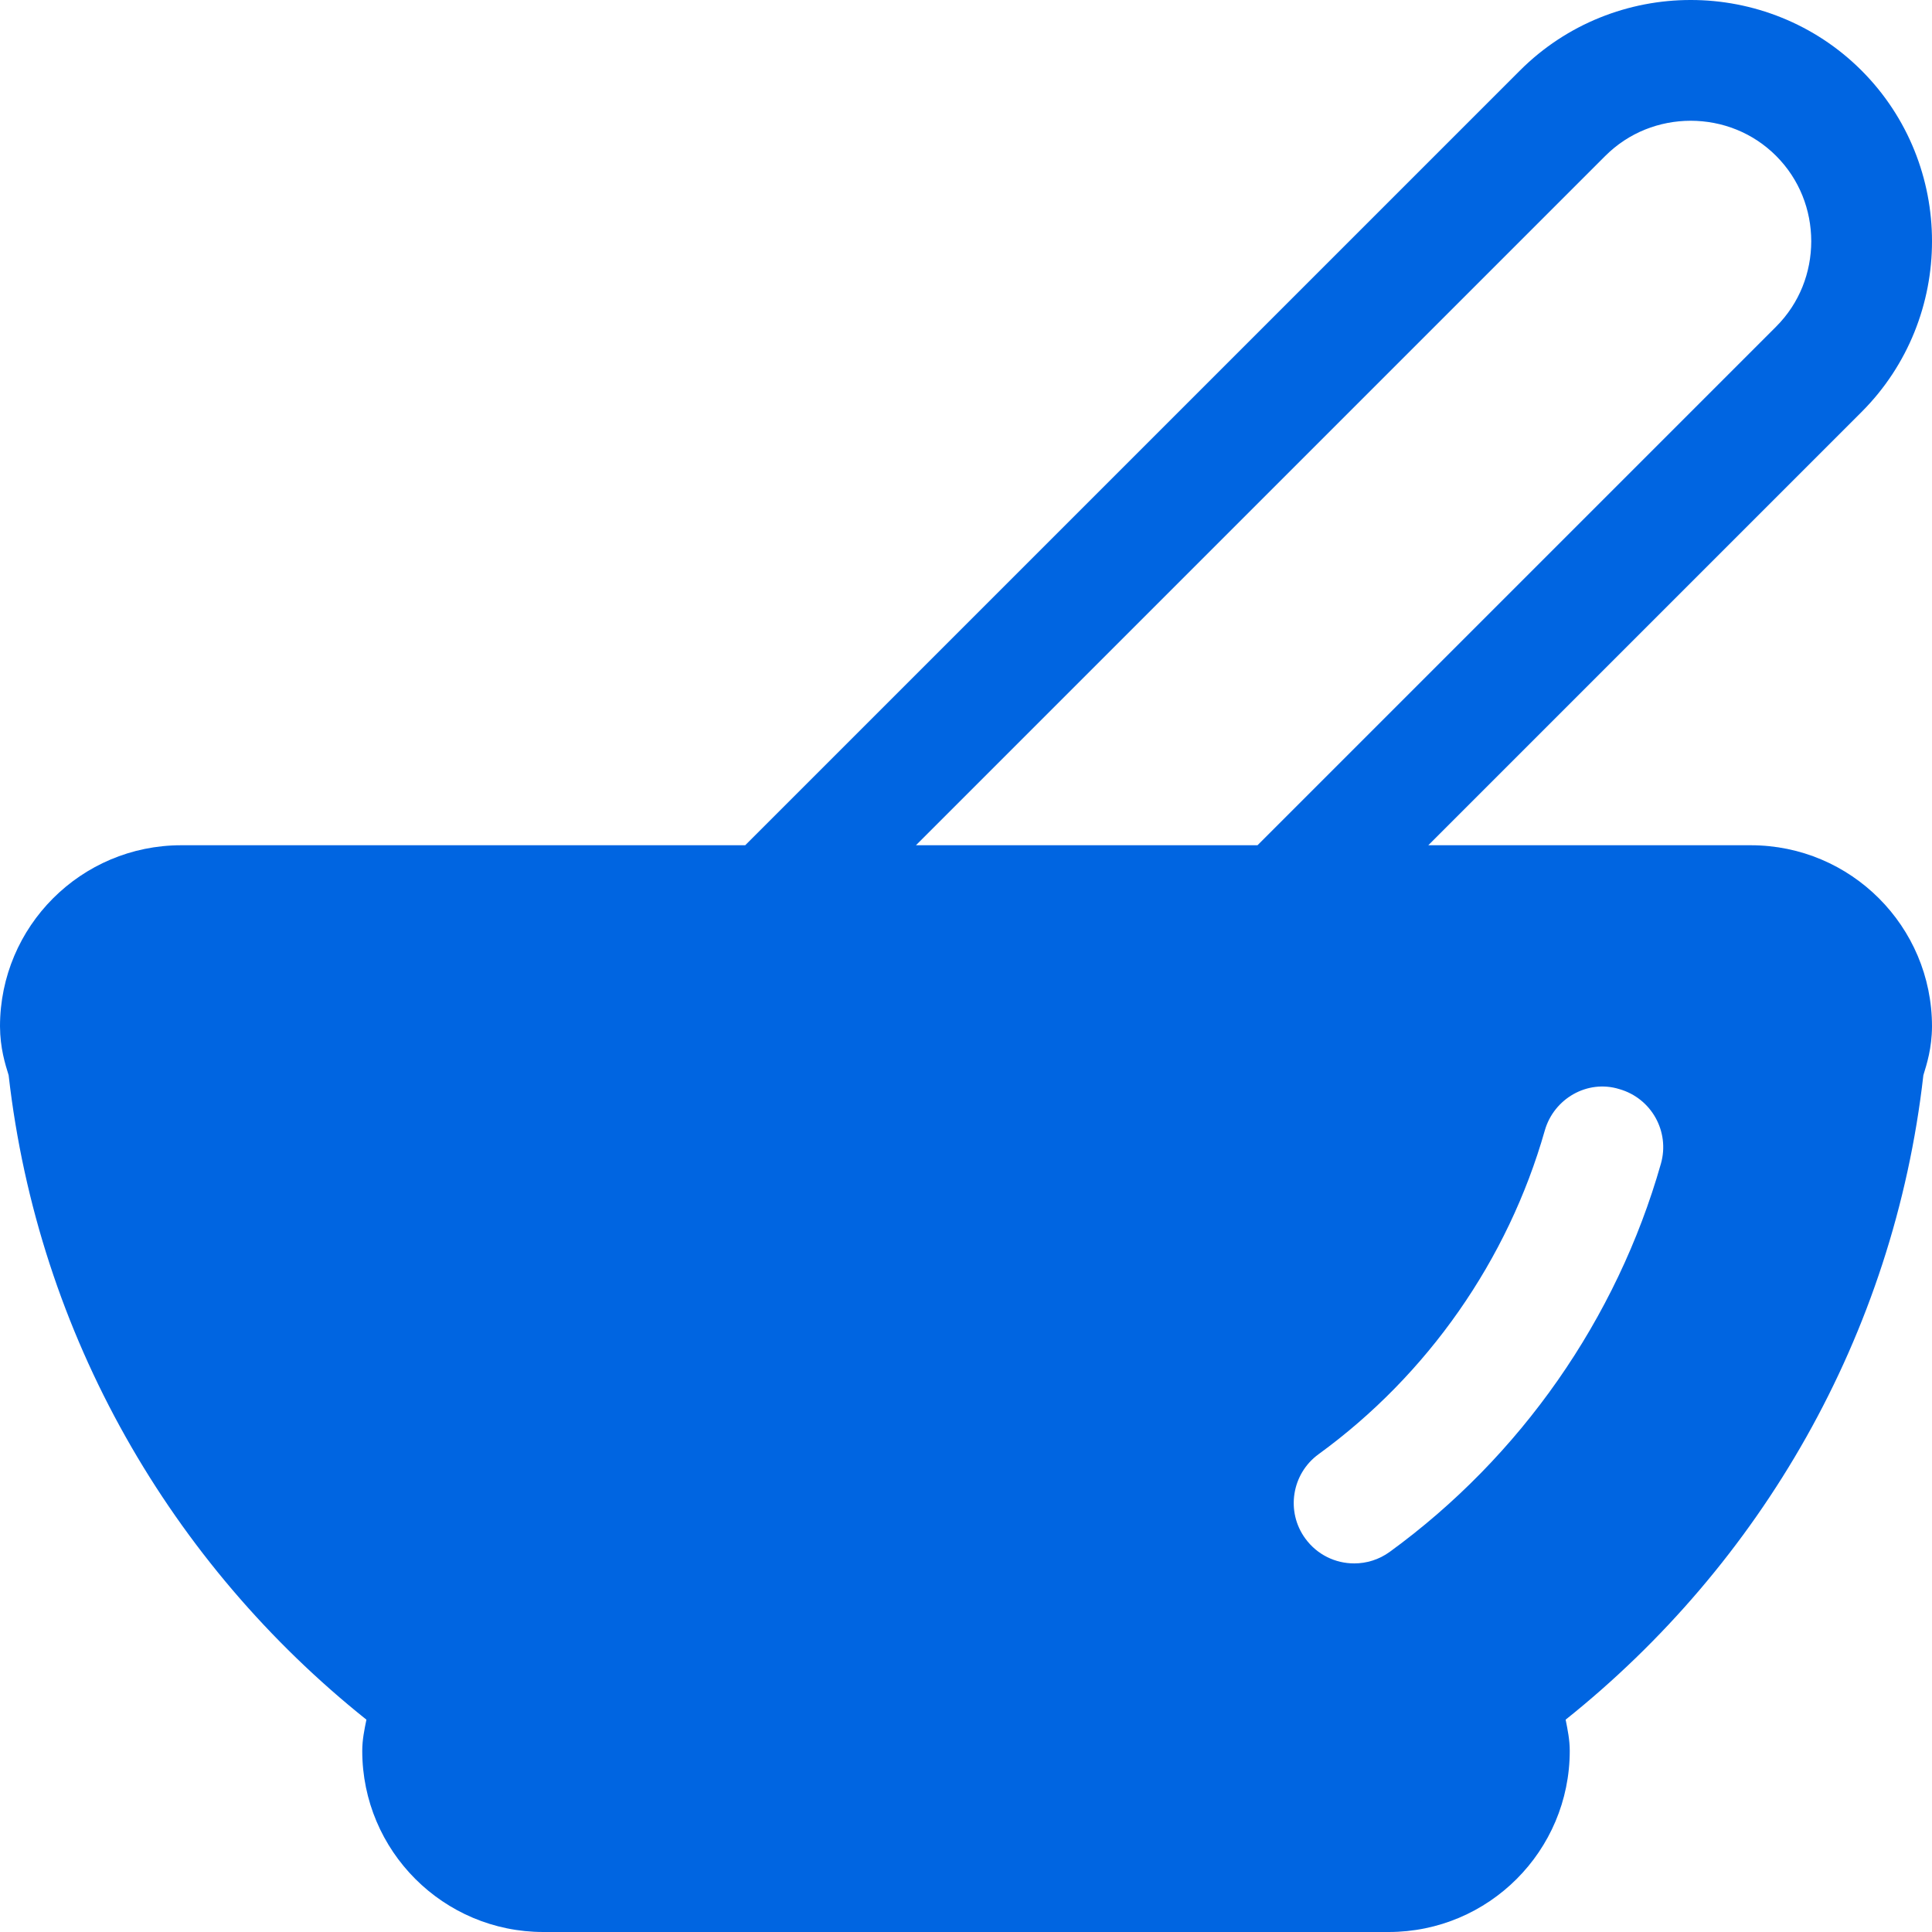
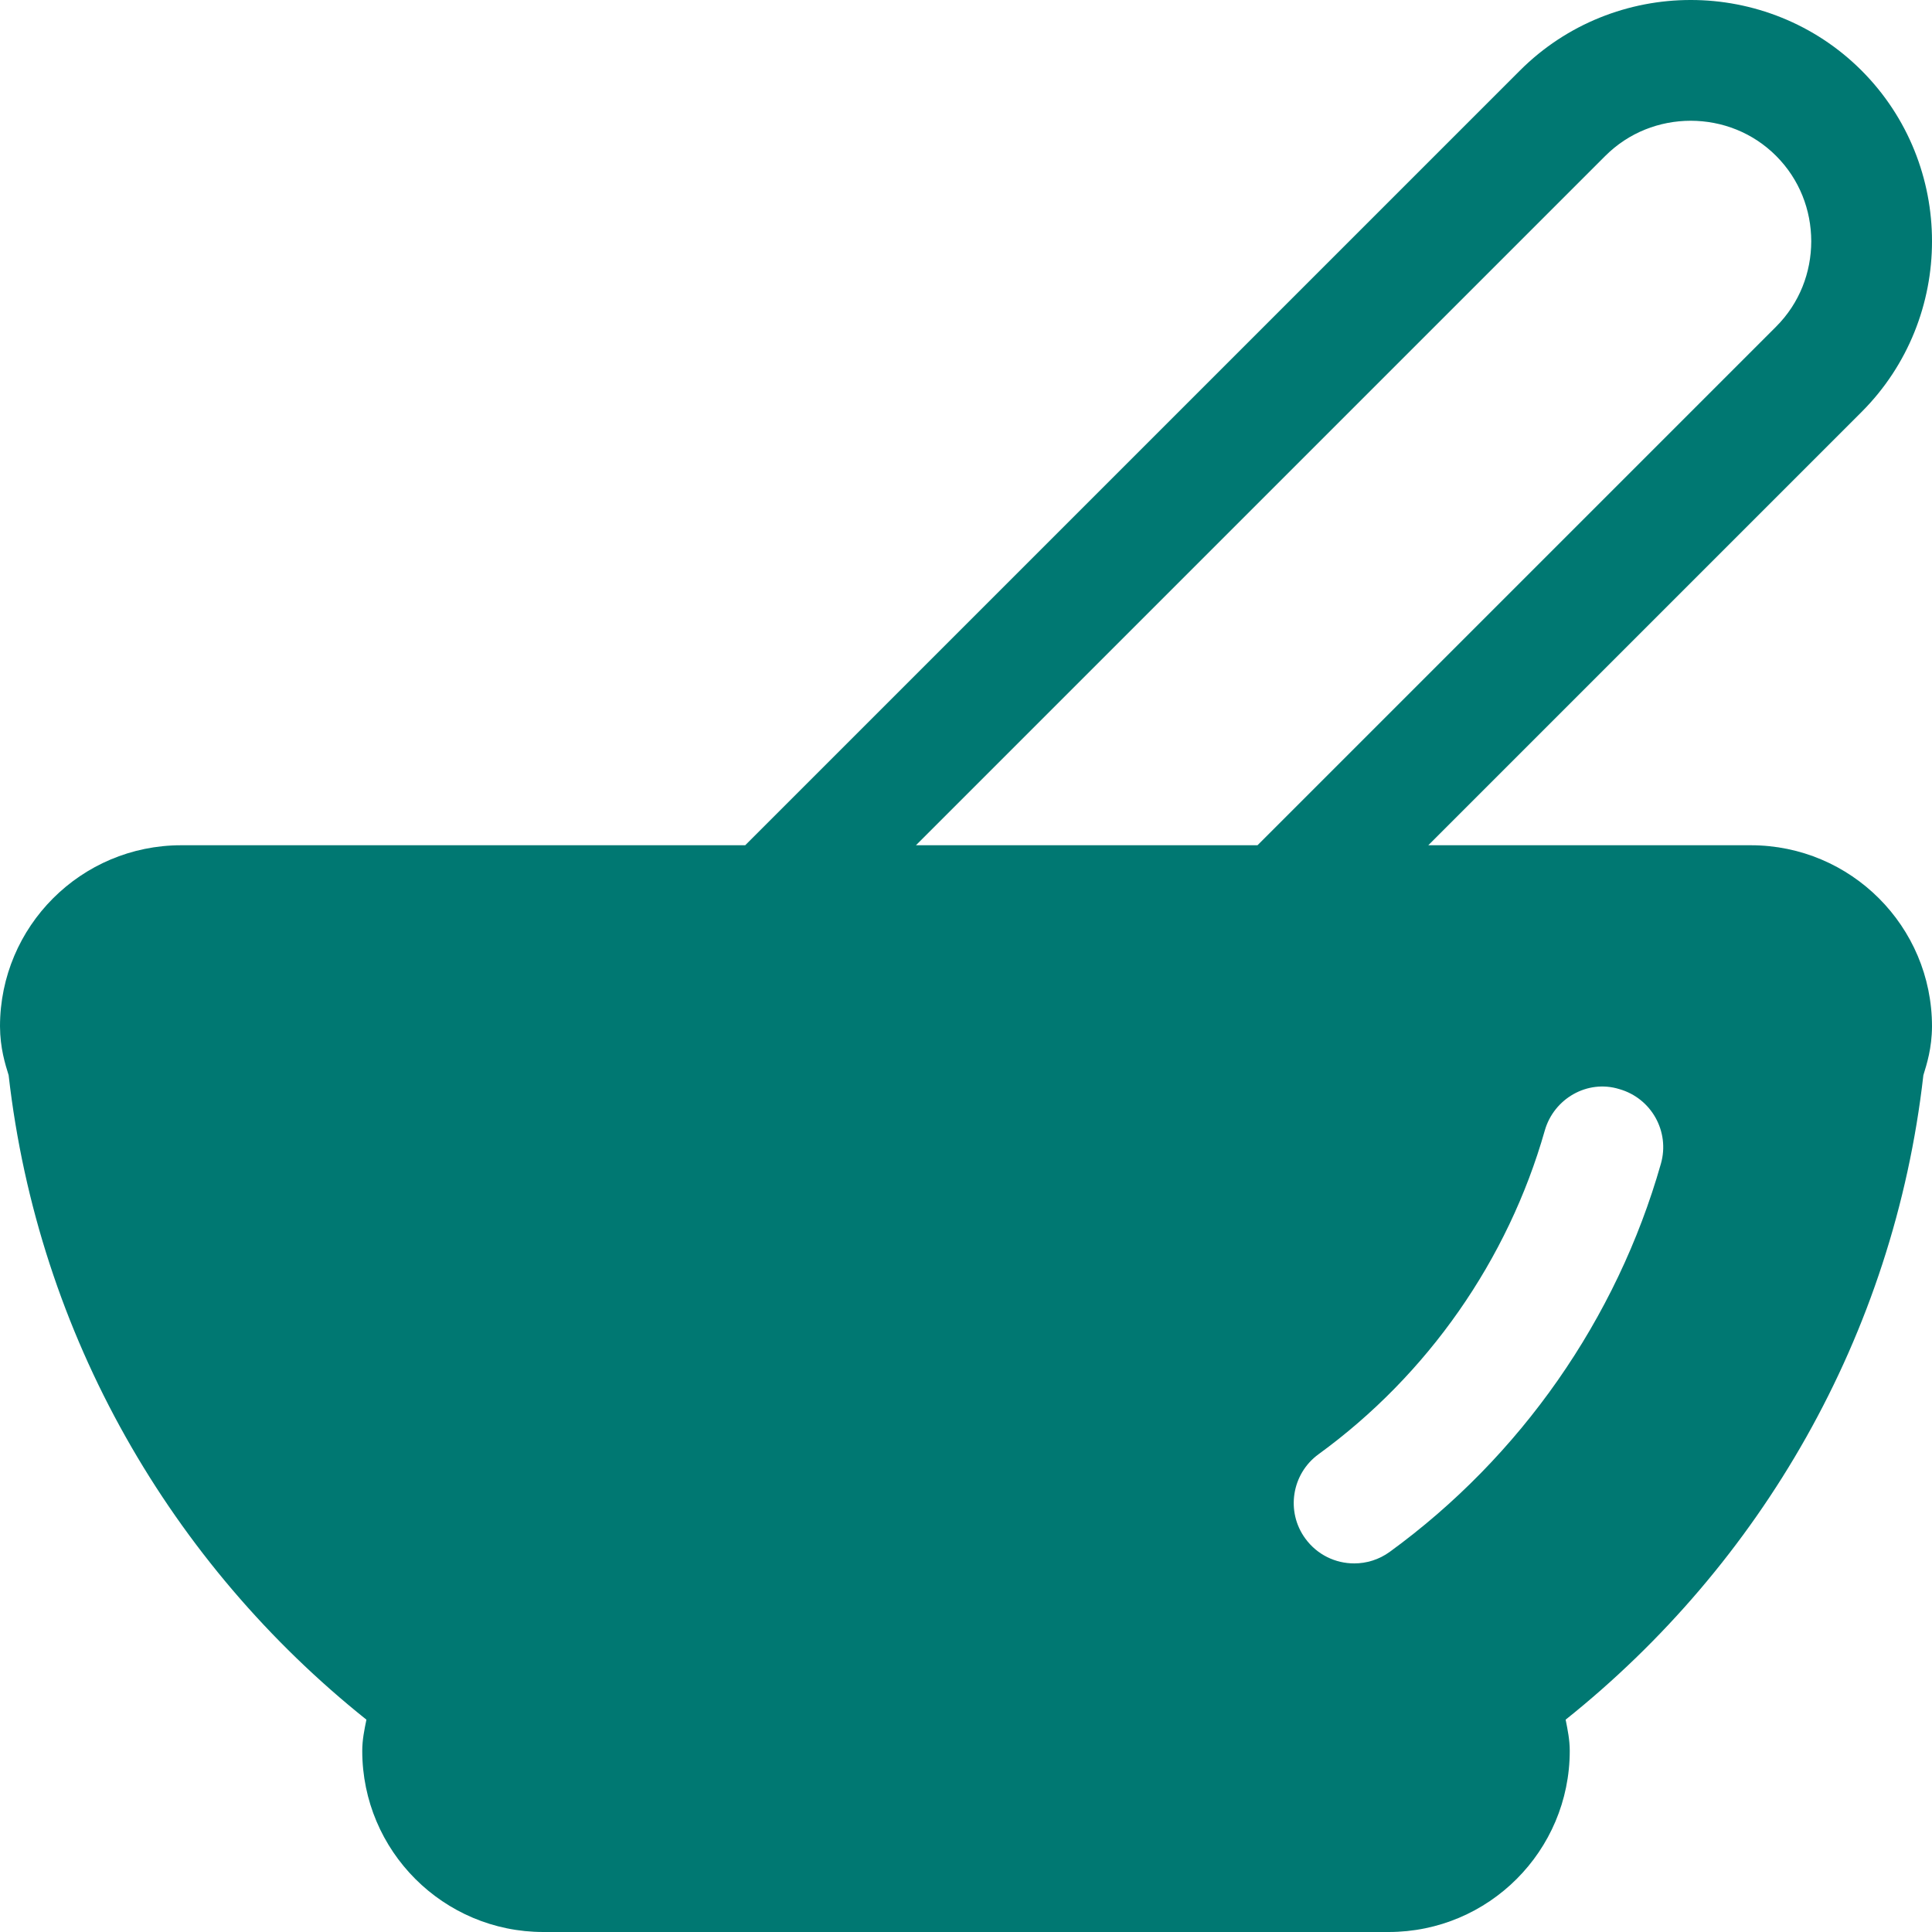
<svg xmlns="http://www.w3.org/2000/svg" version="1.1" id="Layer_1" x="0px" y="0px" viewBox="0 0 512 512" style="enable-background:new 0 0 512 512;" xml:space="preserve">
-   <path style="fill:#0065e1;" d="M464,240H48c-17.68,0-32,14.32-32,32c0,3.312,0.944,6.336,1.888,9.344  c7.344,69.28,44.08,129.76,97.616,168.736C113.408,454.336,112,458.944,112,464c0,17.664,14.32,32,32,32h224  c17.68,0,32-14.336,32-32c0-5.056-1.408-9.664-3.504-13.92c53.536-38.96,90.272-99.456,97.616-168.736  c0.944-3.008,1.888-6.032,1.888-9.344C496,254.336,481.68,240,464,240z M440.16,308.384c-11.696,41.12-37.216,77.664-71.872,102.88  c-2.848,2.064-6.144,3.056-9.408,3.056c-4.96,0-9.808-2.272-12.96-6.592c-5.2-7.12-3.632-17.152,3.52-22.352  c28.912-21.024,50.192-51.504,59.936-85.744c2.4-8.496,11.312-13.632,19.76-11.008C437.632,291.04,442.576,299.872,440.16,308.384z" />
-   <path style="fill:#0065e1;" d="M509.712,284.944c0.912-2.96,2.256-7.152,2.288-12.944c-0.016-26.512-21.488-47.984-48-48h-85.488  l114.8-114.8C505.776,96.752,512.016,80.256,512,63.936c0.016-16.32-6.224-32.8-18.688-45.264  C480.864,6.224,464.368-0.016,448.064,0c-16.32-0.016-32.8,6.224-45.264,18.688L197.488,224H48c-26.512,0.016-47.984,21.488-48,48  c0.032,5.792,1.376,9.984,2.288,12.944C10.144,354,45.504,414.512,97.104,455.728C96.56,458.4,96,461.056,96,464  c0.016,26.512,21.488,48,48,48h224c26.512,0,47.984-21.488,48-48c0-2.944-0.56-5.6-1.088-8.272  C466.496,414.528,501.872,354.016,509.712,284.944z M425.424,41.312c6.224-6.208,14.336-9.296,22.64-9.312  c8.288,0.016,16.416,3.104,22.624,9.312c6.208,6.224,9.296,14.336,9.312,22.624c-0.016,8.288-3.104,16.416-9.312,22.624L333.248,224  h-90.512L425.424,41.312z M387.088,437.136c-6.288,4.576-8.368,13.008-4.944,20L384,464c-0.016,8.832-7.168,15.984-16,16H144  c-8.832-0.016-15.984-7.168-16-16l1.872-6.864c3.424-6.976,1.344-15.424-4.944-20c-50-36.4-84.272-92.832-91.12-157.488  l-0.624-3.072C32.16,273.52,31.968,272.192,32,272c0.016-8.832,7.168-16,16-16h156.112h135.76H464c8.832,0,15.984,7.168,16,16  c0.032,0.192-0.16,1.52-1.168,4.592l-0.64,3.072C471.36,344.304,437.088,400.736,387.088,437.136z" />
+   <path style="fill:#007872;" d="M464,240H48c-17.68,0-32,14.32-32,32c0,3.312,0.944,6.336,1.888,9.344  c7.344,69.28,44.08,129.76,97.616,168.736C113.408,454.336,112,458.944,112,464c0,17.664,14.32,32,32,32h224  c17.68,0,32-14.336,32-32c0-5.056-1.408-9.664-3.504-13.92c53.536-38.96,90.272-99.456,97.616-168.736  c0.944-3.008,1.888-6.032,1.888-9.344C496,254.336,481.68,240,464,240z M440.16,308.384c-11.696,41.12-37.216,77.664-71.872,102.88  c-2.848,2.064-6.144,3.056-9.408,3.056c-4.96,0-9.808-2.272-12.96-6.592c-5.2-7.12-3.632-17.152,3.52-22.352  c28.912-21.024,50.192-51.504,59.936-85.744c2.4-8.496,11.312-13.632,19.76-11.008C437.632,291.04,442.576,299.872,440.16,308.384z" />
+   <path style="fill:#007872;" d="M509.712,284.944c0.912-2.96,2.256-7.152,2.288-12.944c-0.016-26.512-21.488-47.984-48-48h-85.488  l114.8-114.8C505.776,96.752,512.016,80.256,512,63.936c0.016-16.32-6.224-32.8-18.688-45.264  C480.864,6.224,464.368-0.016,448.064,0c-16.32-0.016-32.8,6.224-45.264,18.688L197.488,224H48c-26.512,0.016-47.984,21.488-48,48  c0.032,5.792,1.376,9.984,2.288,12.944C10.144,354,45.504,414.512,97.104,455.728C96.56,458.4,96,461.056,96,464  c0.016,26.512,21.488,48,48,48h224c26.512,0,47.984-21.488,48-48c0-2.944-0.56-5.6-1.088-8.272  C466.496,414.528,501.872,354.016,509.712,284.944z M425.424,41.312c6.224-6.208,14.336-9.296,22.64-9.312  c8.288,0.016,16.416,3.104,22.624,9.312c6.208,6.224,9.296,14.336,9.312,22.624c-0.016,8.288-3.104,16.416-9.312,22.624L333.248,224  h-90.512L425.424,41.312z M387.088,437.136c-6.288,4.576-8.368,13.008-4.944,20L384,464c-0.016,8.832-7.168,15.984-16,16H144  c-8.832-0.016-15.984-7.168-16-16l1.872-6.864c3.424-6.976,1.344-15.424-4.944-20c-50-36.4-84.272-92.832-91.12-157.488  l-0.624-3.072C32.16,273.52,31.968,272.192,32,272c0.016-8.832,7.168-16,16-16h156.112h135.76H464c8.832,0,15.984,7.168,16,16  c0.032,0.192-0.16,1.52-1.168,4.592l-0.64,3.072C471.36,344.304,437.088,400.736,387.088,437.136z" />
  <g>
</g>
  <g>
</g>
  <g>
</g>
  <g>
</g>
  <g>
</g>
  <g>
</g>
  <g>
</g>
  <g>
</g>
  <g>
</g>
  <g>
</g>
  <g>
</g>
  <g>
</g>
  <g>
</g>
  <g>
</g>
  <g>
</g>
</svg>
